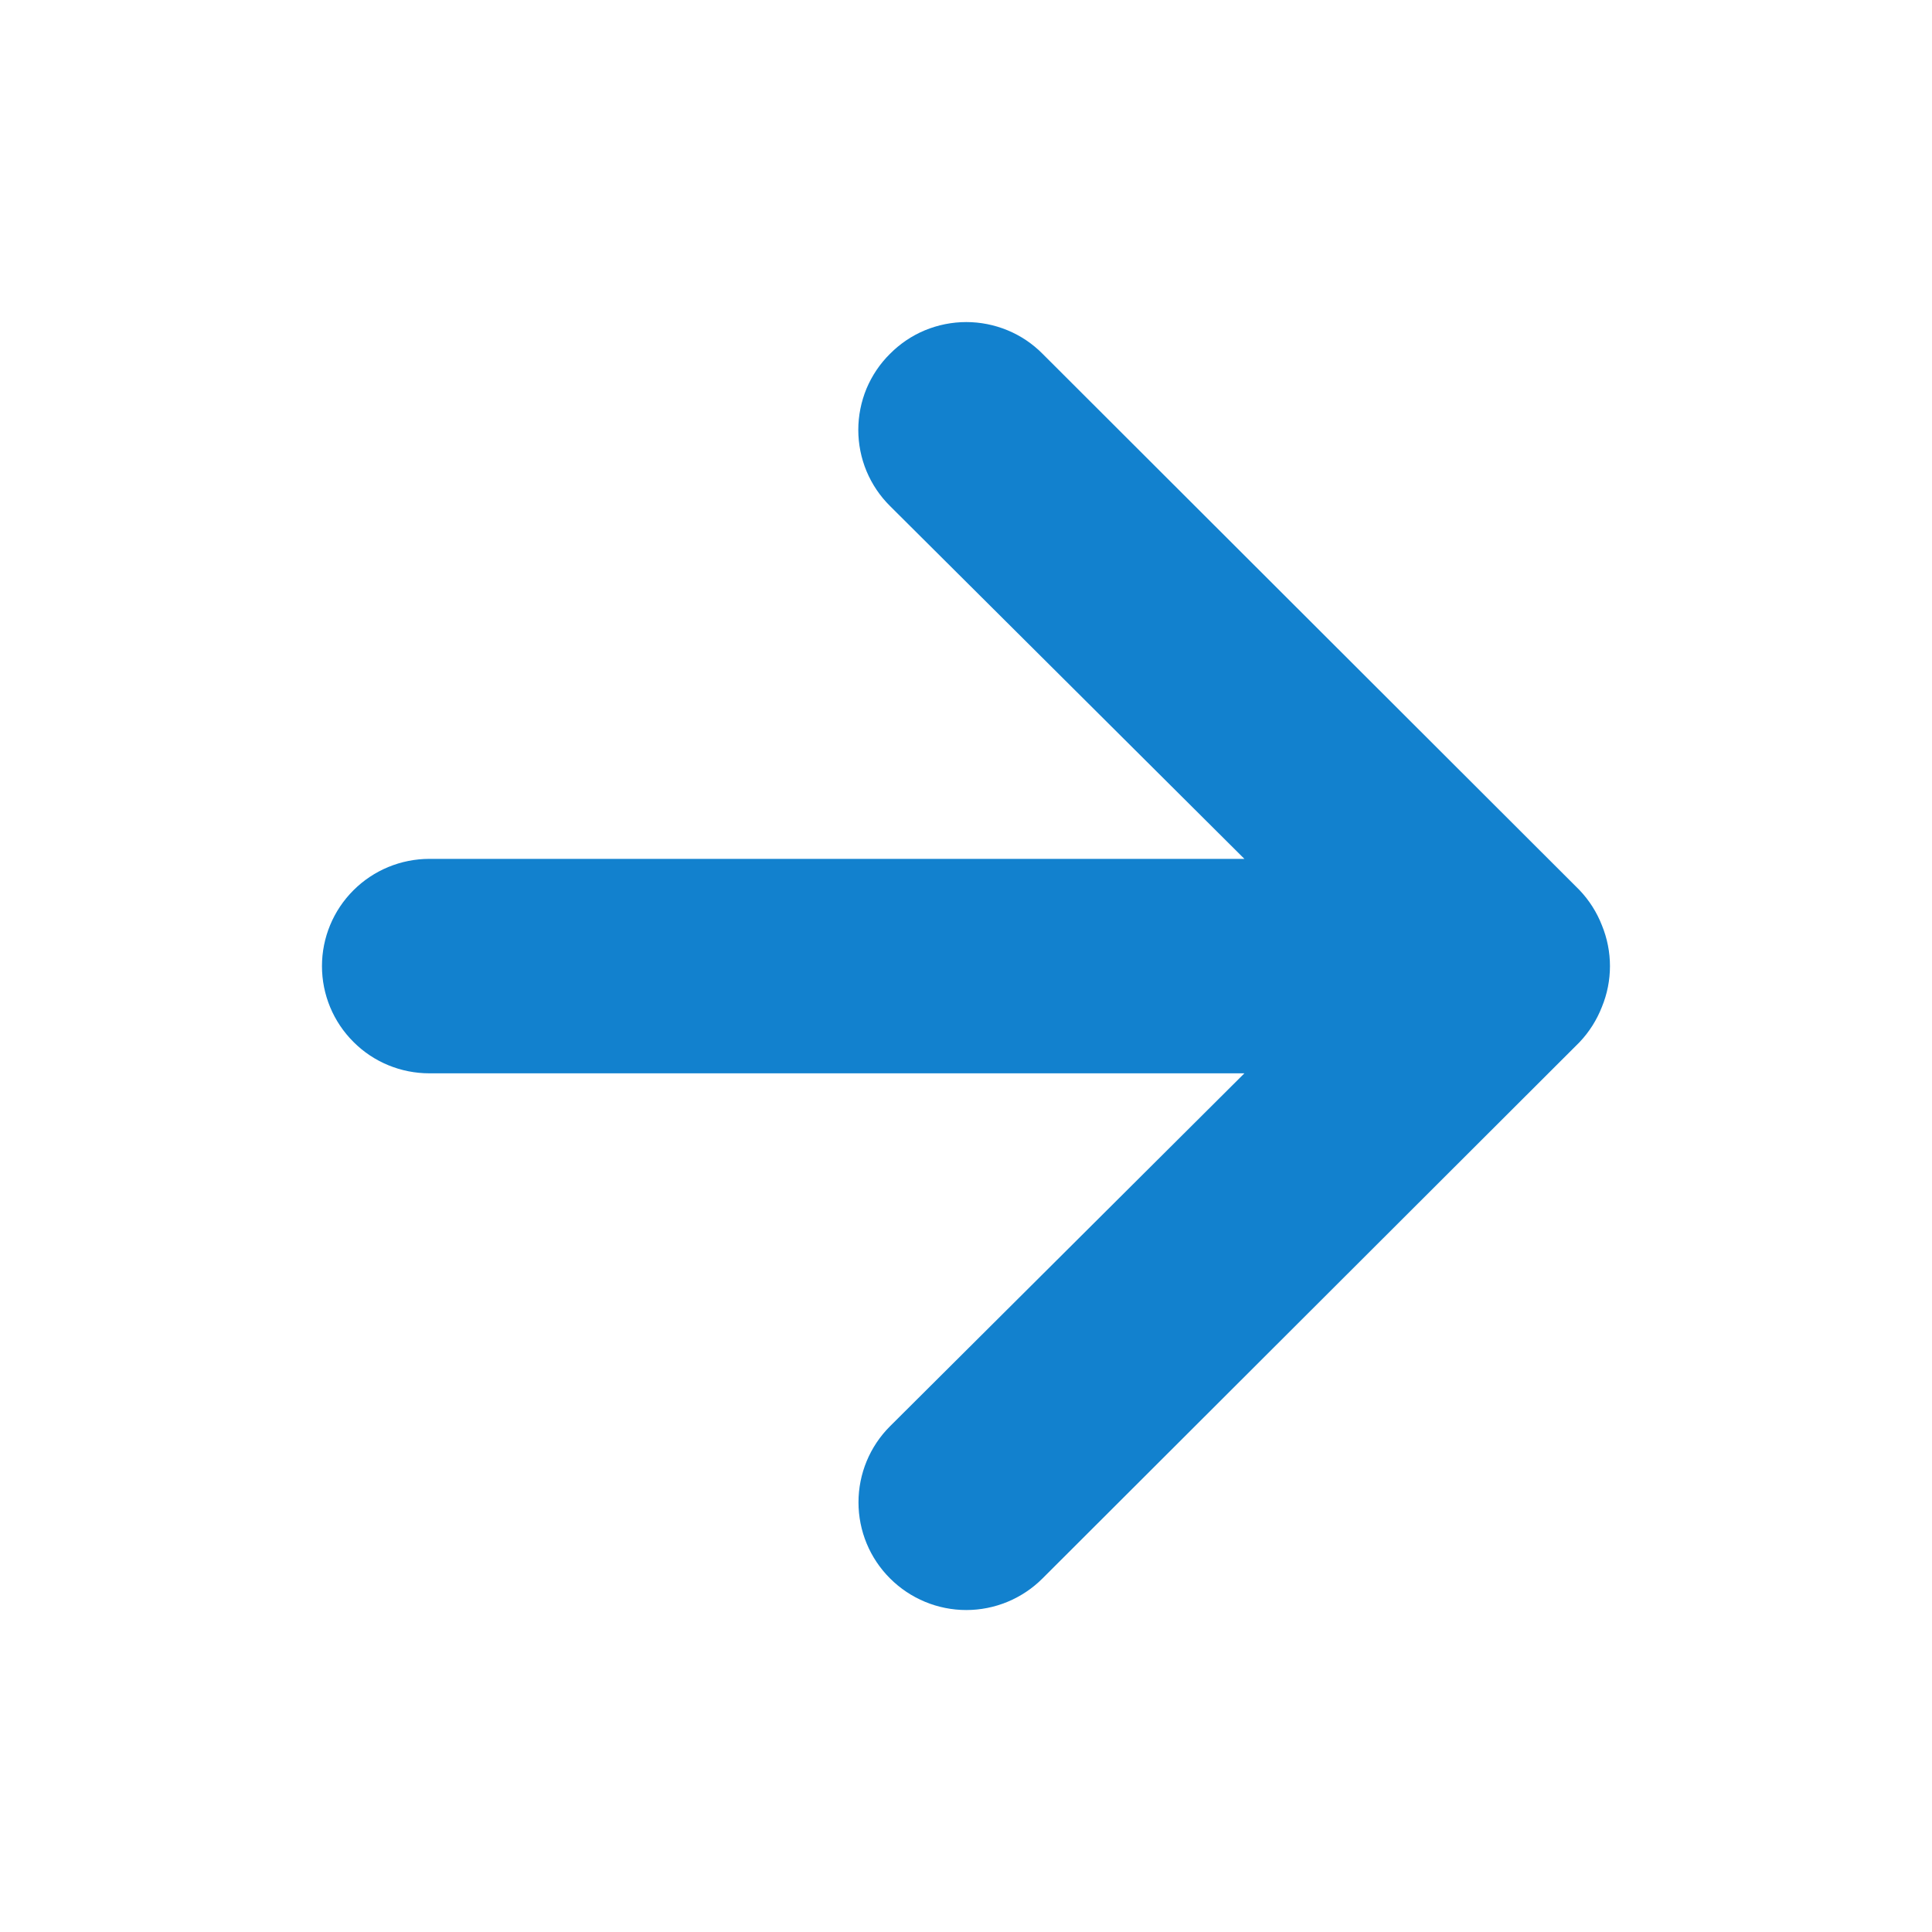
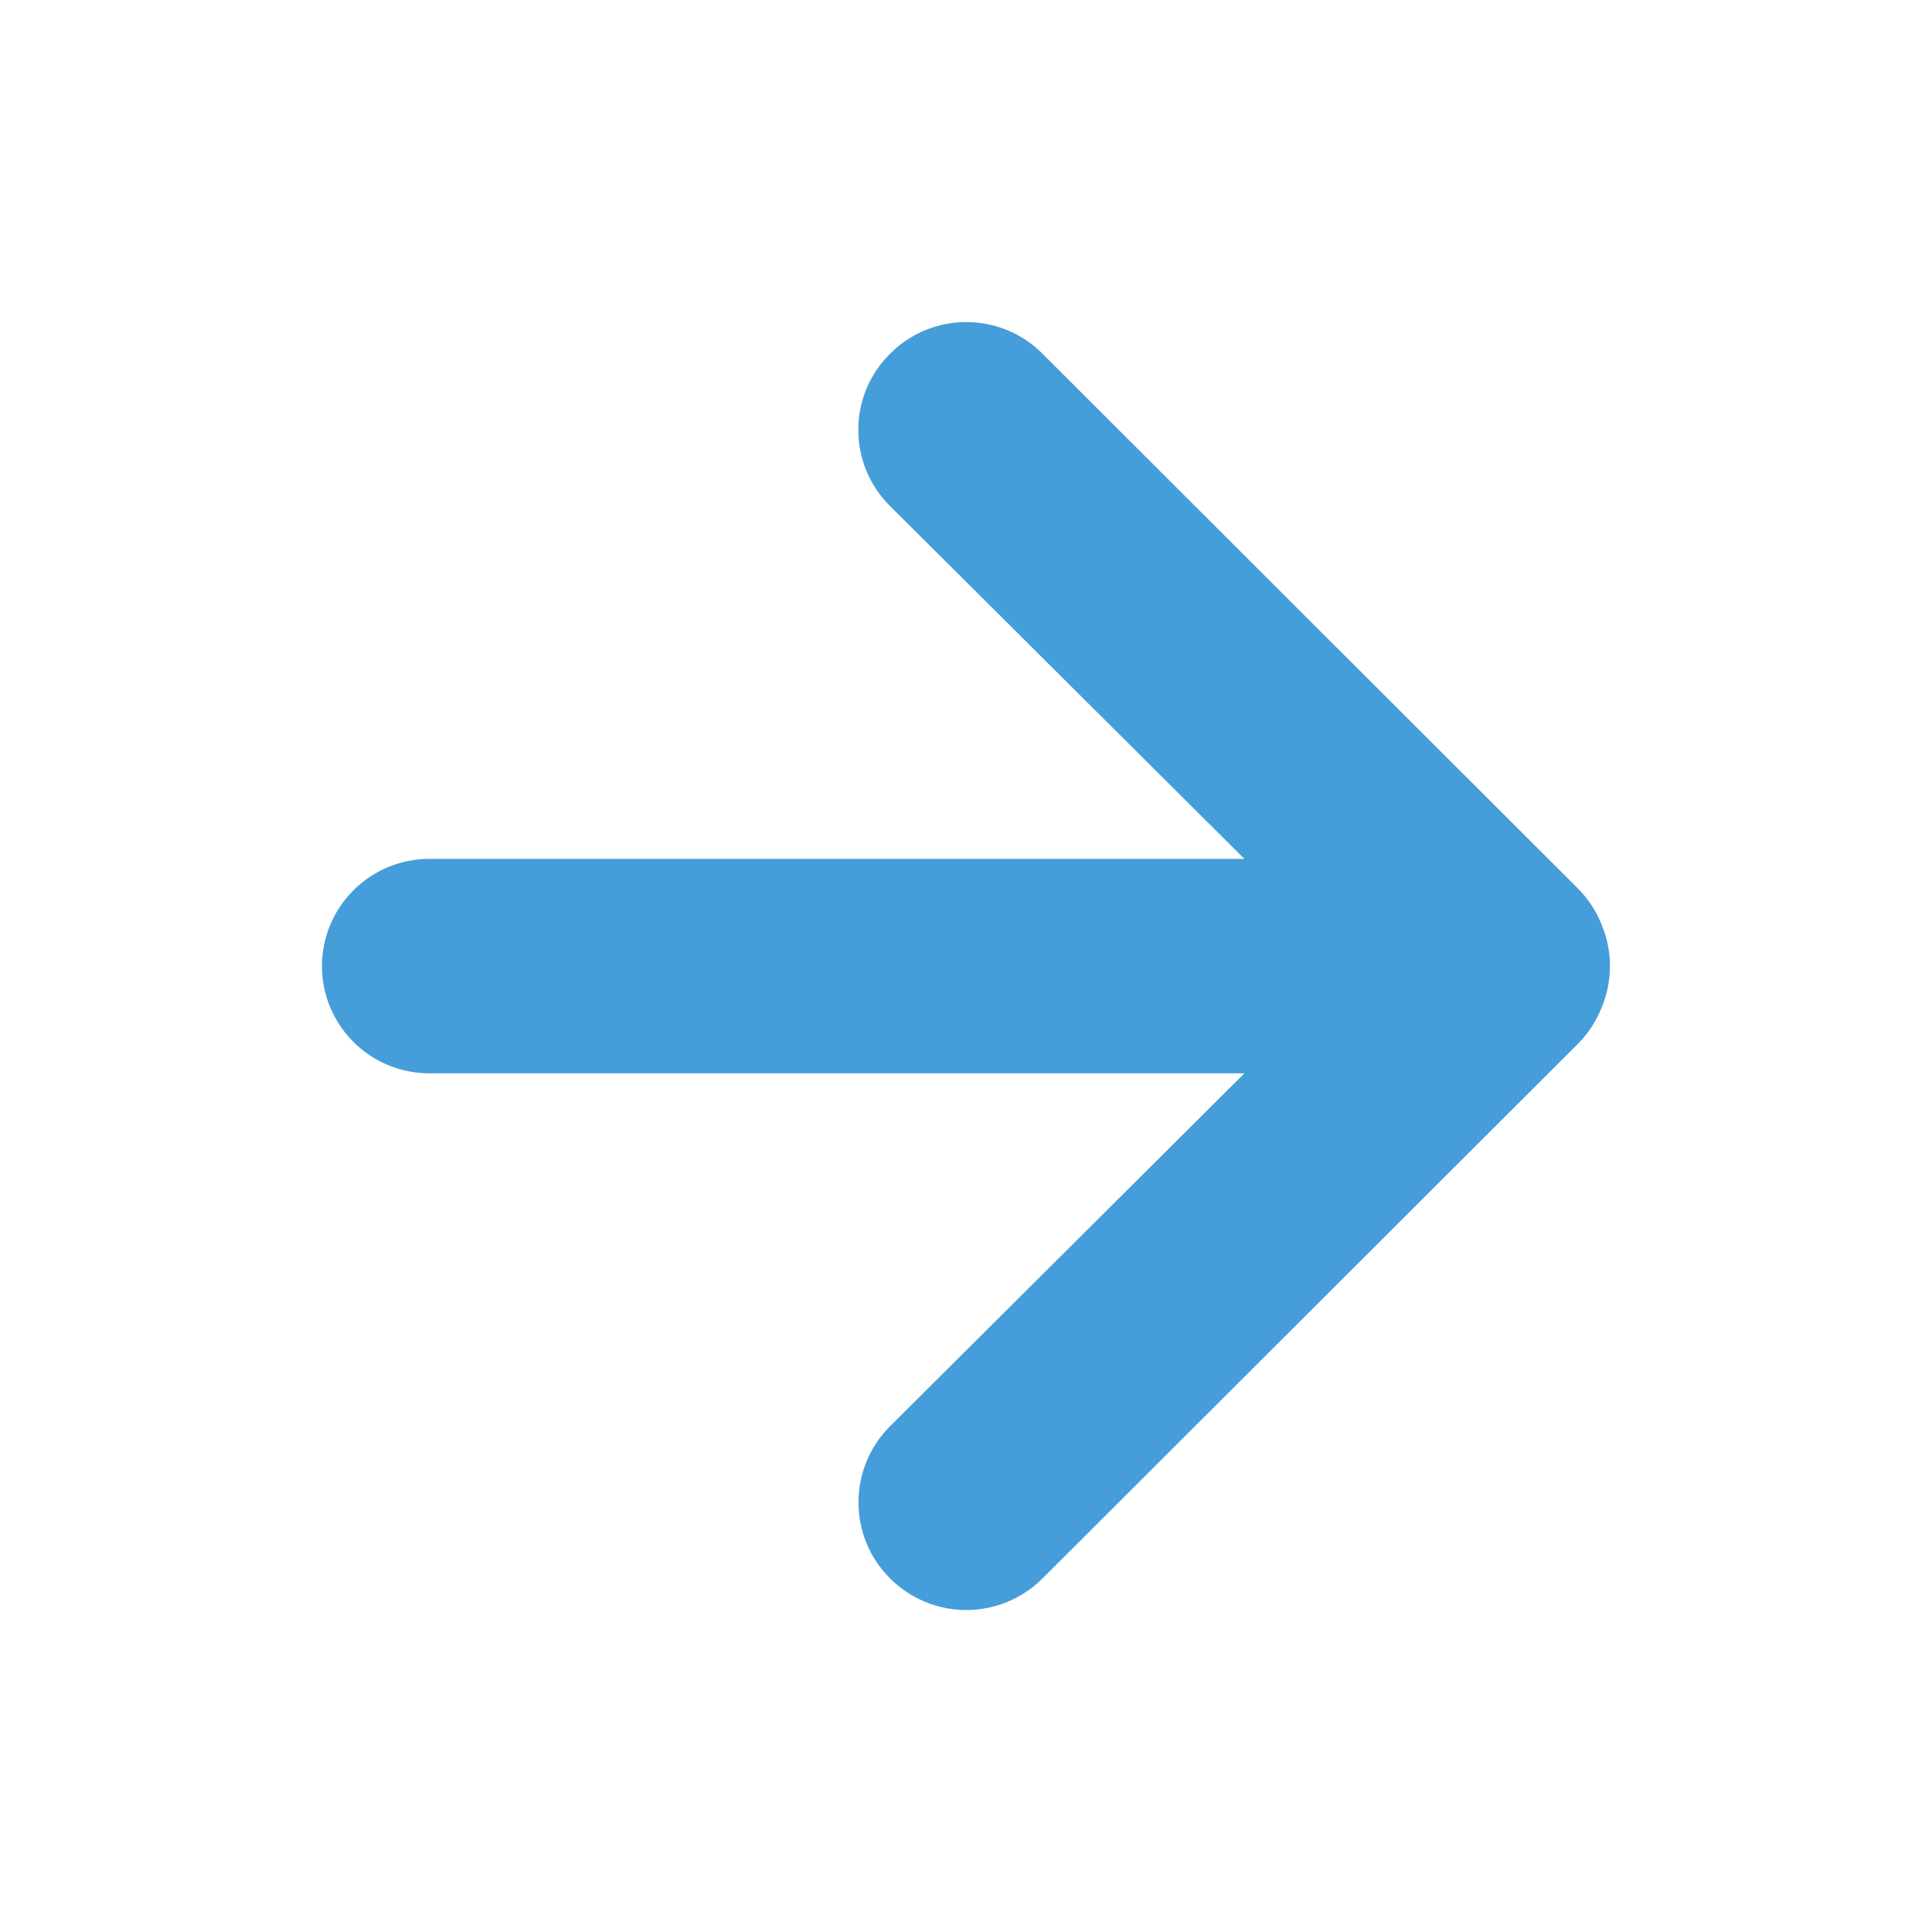
<svg xmlns="http://www.w3.org/2000/svg" width="20" height="20" viewBox="0 0 20 20" fill="none">
-   <path d="M4.445 11.111L12.882 11.111L9.214 14.764C9.004 14.973 8.887 15.257 8.887 15.552C8.887 15.848 9.004 16.131 9.214 16.34C9.423 16.549 9.707 16.667 10.003 16.667C10.299 16.667 10.583 16.549 10.792 16.34L16.35 10.79C16.451 10.684 16.53 10.559 16.583 10.423C16.694 10.153 16.694 9.85 16.583 9.579C16.53 9.443 16.451 9.319 16.35 9.213L10.792 3.662C10.689 3.558 10.566 3.475 10.43 3.419C10.295 3.363 10.149 3.334 10.003 3.334C9.856 3.334 9.711 3.363 9.575 3.419C9.44 3.475 9.317 3.558 9.214 3.662C9.109 3.765 9.027 3.888 8.97 4.023C8.914 4.159 8.885 4.304 8.885 4.45C8.885 4.597 8.914 4.742 8.97 4.877C9.027 5.013 9.109 5.135 9.214 5.239L12.882 8.891L4.445 8.891C4.15 8.891 3.867 9.008 3.659 9.216C3.45 9.424 3.333 9.707 3.333 10.001C3.333 10.296 3.45 10.578 3.659 10.786C3.867 10.995 4.15 11.111 4.445 11.111Z" fill="#1281CE" />
+   <path d="M4.445 11.111L12.882 11.111L9.214 14.764C9.004 14.973 8.887 15.257 8.887 15.552C8.887 15.848 9.004 16.131 9.214 16.34C9.423 16.549 9.707 16.667 10.003 16.667C10.299 16.667 10.583 16.549 10.792 16.34L16.35 10.79C16.451 10.684 16.53 10.559 16.583 10.423C16.694 10.153 16.694 9.85 16.583 9.579C16.53 9.443 16.451 9.319 16.35 9.213L10.792 3.662C10.689 3.558 10.566 3.475 10.43 3.419C10.295 3.363 10.149 3.334 10.003 3.334C9.856 3.334 9.711 3.363 9.575 3.419C9.44 3.475 9.317 3.558 9.214 3.662C9.109 3.765 9.027 3.888 8.97 4.023C8.914 4.159 8.885 4.304 8.885 4.45C8.885 4.597 8.914 4.742 8.97 4.877C9.027 5.013 9.109 5.135 9.214 5.239L12.882 8.891L4.445 8.891C4.15 8.891 3.867 9.008 3.659 9.216C3.45 9.424 3.333 9.707 3.333 10.001C3.333 10.296 3.45 10.578 3.659 10.786C3.867 10.995 4.15 11.111 4.445 11.111Z" fill="#459DDA" />
</svg>
